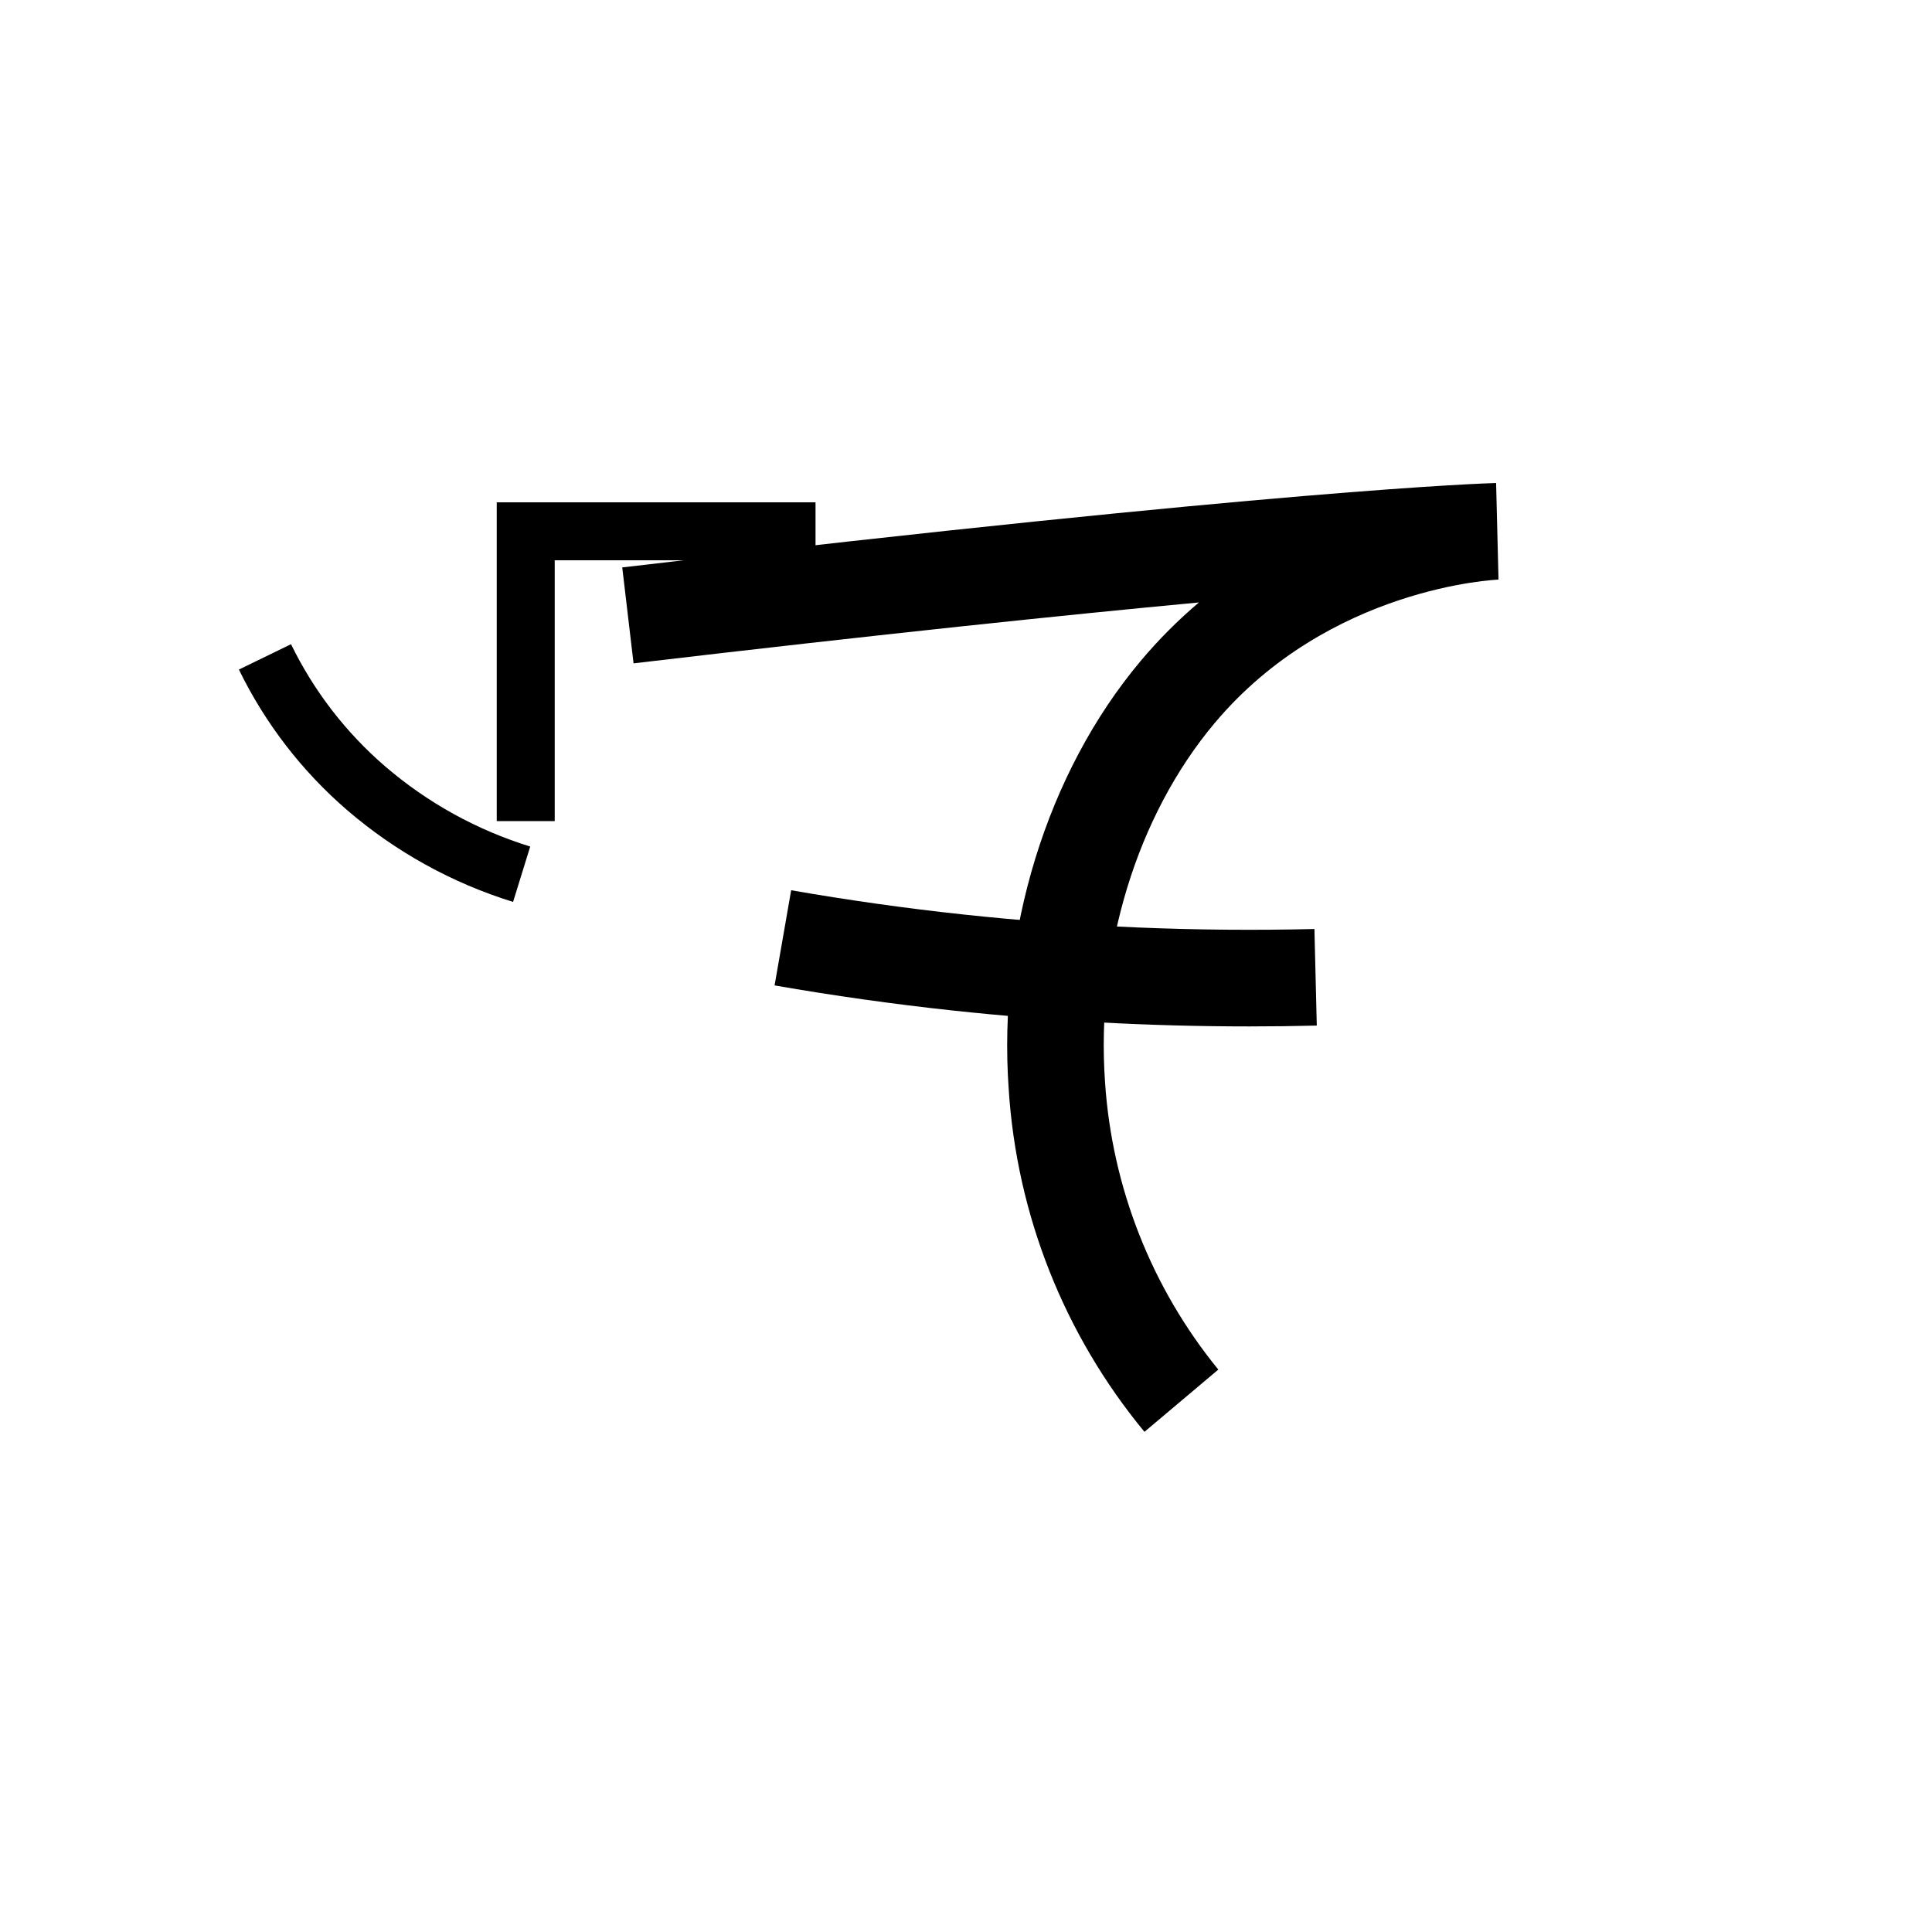
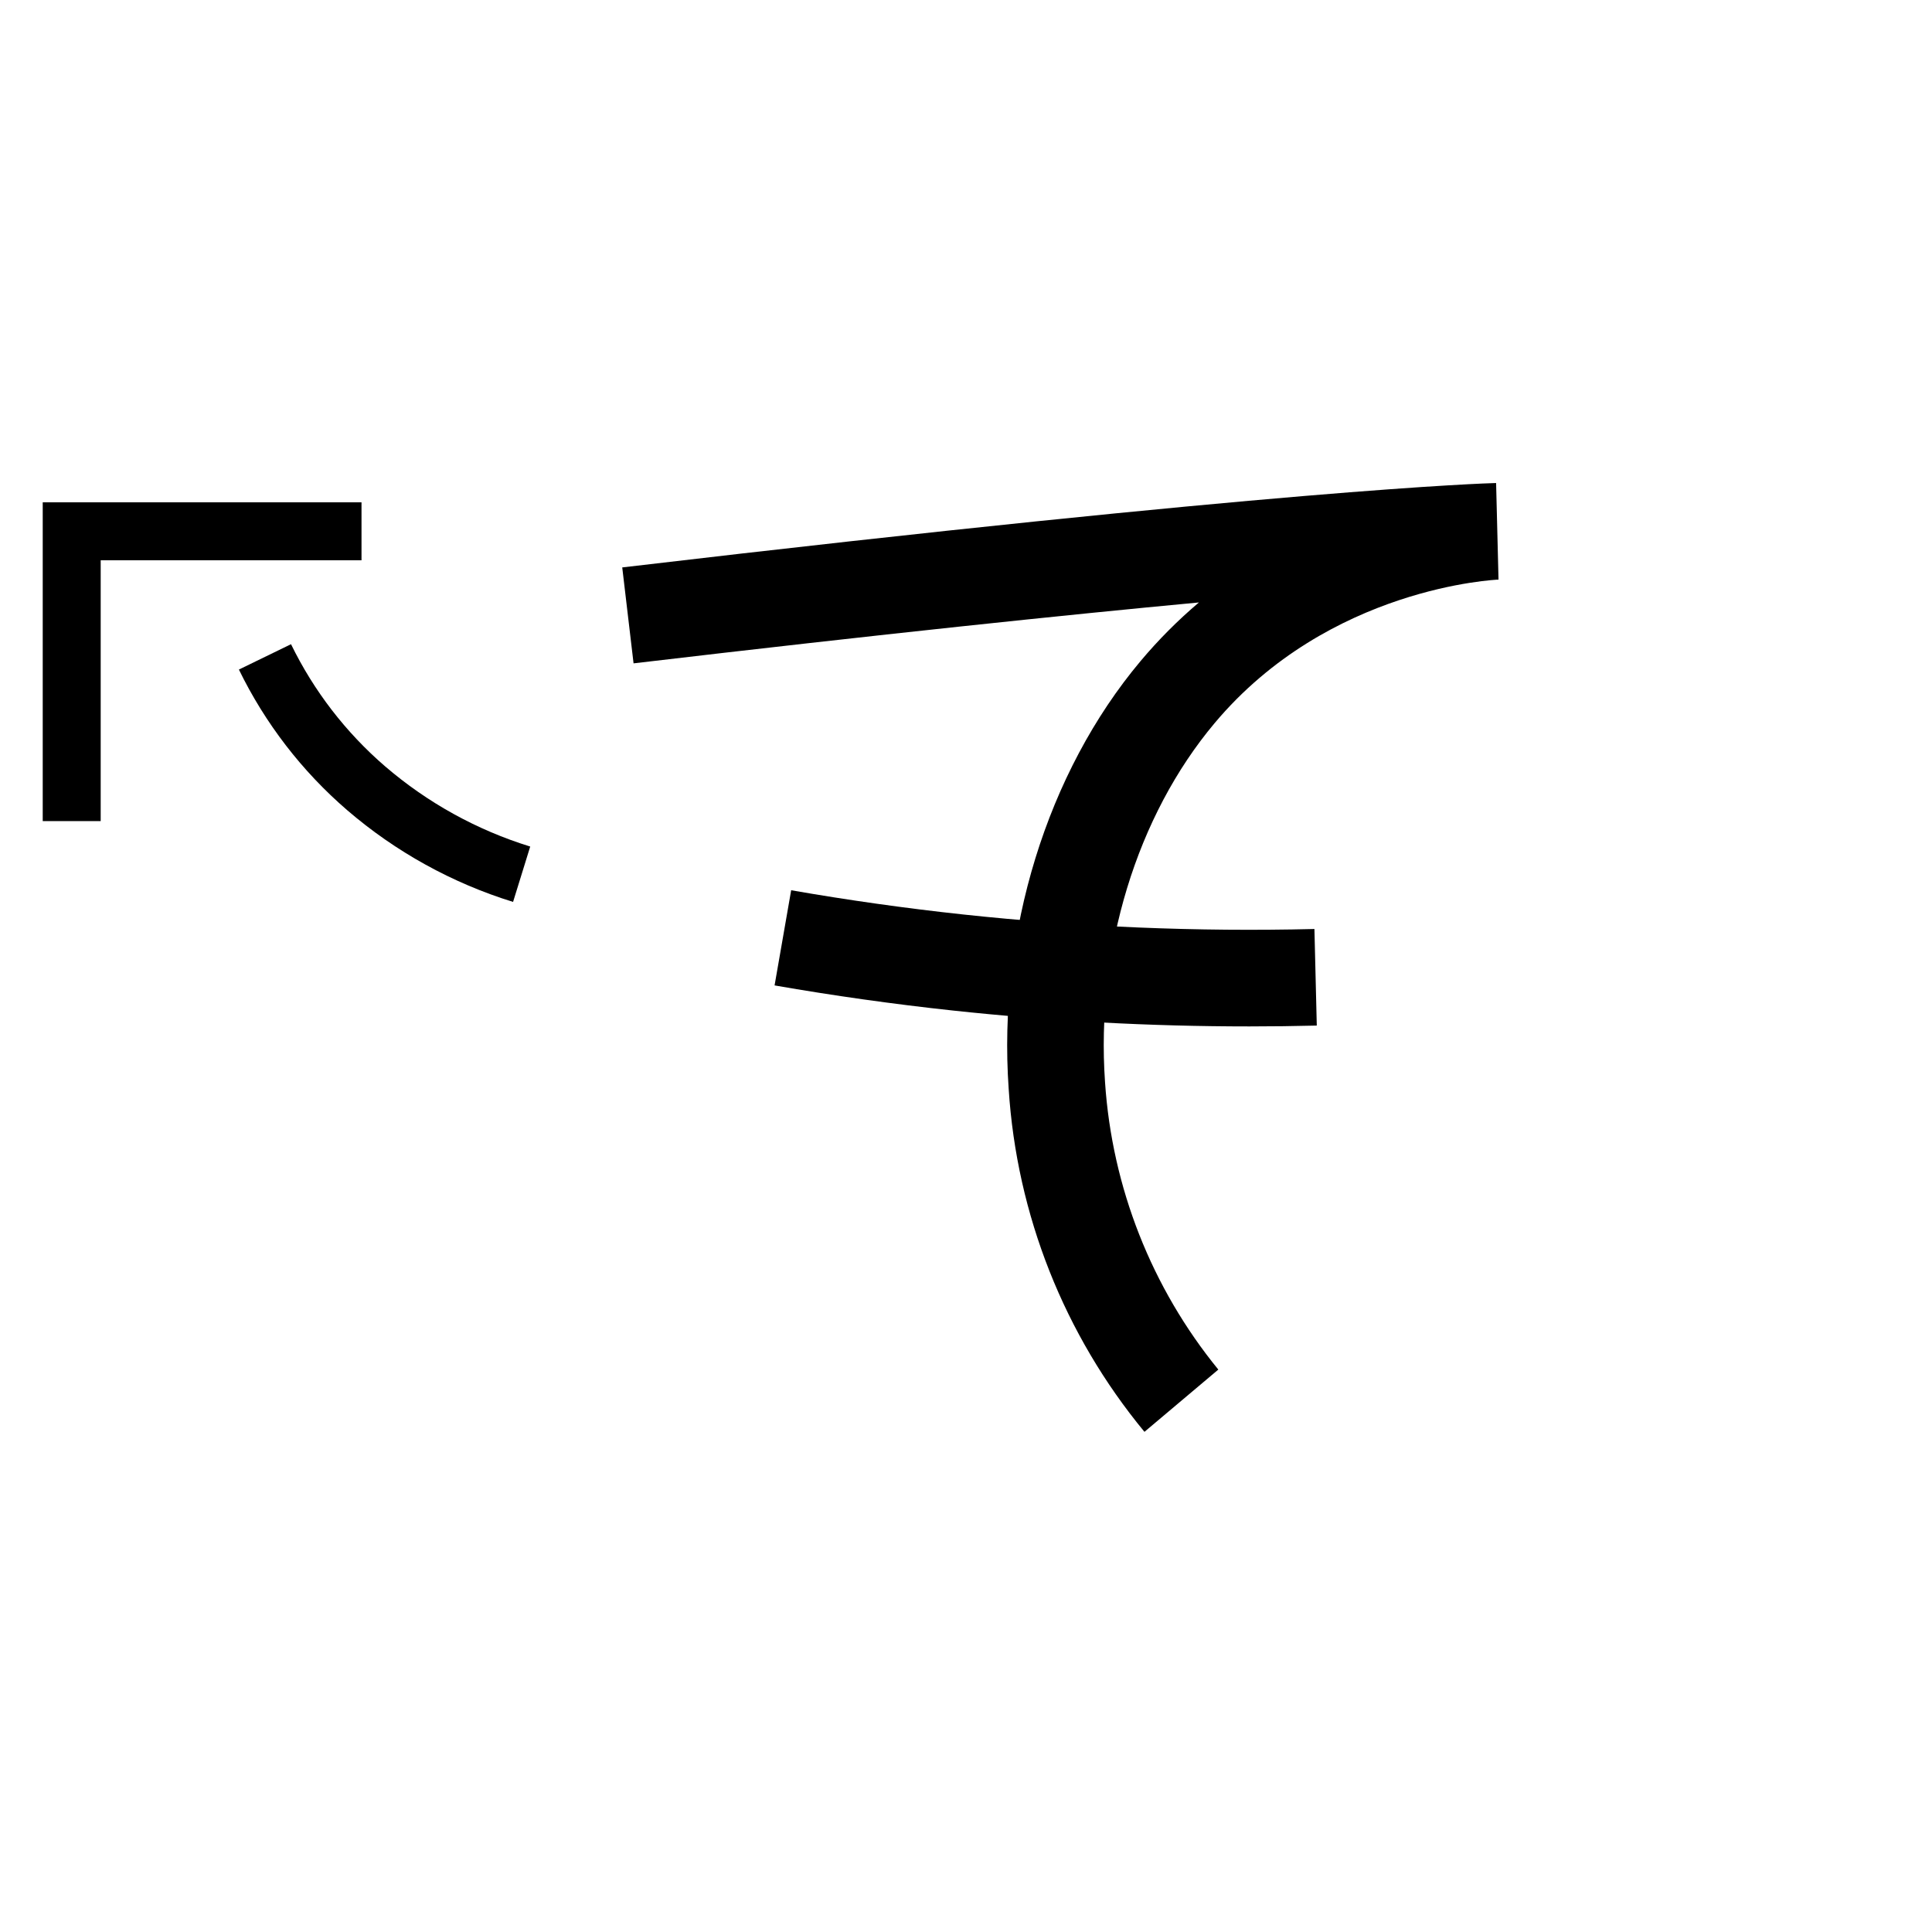
<svg xmlns="http://www.w3.org/2000/svg" viewBox="0 0 200 200" id="di'" data-name="di'">
  <path d="M118.474,148.223A61.894,61.894,0,0,1,104.419,112.733c-1.139-16.196,3.967-32.758,13.655-44.302a50.351,50.351,0,0,1,6.038-6.065c-13.734,1.287-32.776,3.267-58.526,6.304l-1.172-9.931c68.436-8.072,89.326-8.707,90.441-8.736a.1.1,0,0,1,.021-0l.25,9.997c-.156.005-17.53.729-29.392,14.861-8.062,9.605-12.301,23.501-11.341,37.172a52.564,52.564,0,0,0,11.727,29.745Z" />
  <path d="M129.34,106.254a287.222,287.222,0,0,1-30.705-1.645c-6.149-.662-12.357-1.537-18.451-2.599l1.717-9.852c5.88,1.025,11.871,1.869,17.805,2.508a277.253,277.253,0,0,0,36.363,1.504l.244,9.997Q132.833,106.254,129.34,106.254Z" />
  <path d="M53.113,93.366a48.172,48.172,0,0,1-17.174-9.498A45.558,45.558,0,0,1,24.731,69.313L30.126,66.687a39.603,39.603,0,0,0,9.742,12.646,42.123,42.123,0,0,0,15.02,8.301Z" />
-   <polygon points="57.423 85 51.423 85 51.423 52 84.423 52 84.423 58 57.423 58 57.423 85" />
+   <polygon points="10.423 85 4.423 85 4.423 52 37.423 52 37.423 58 10.423 58 10.423 85" />
</svg>
